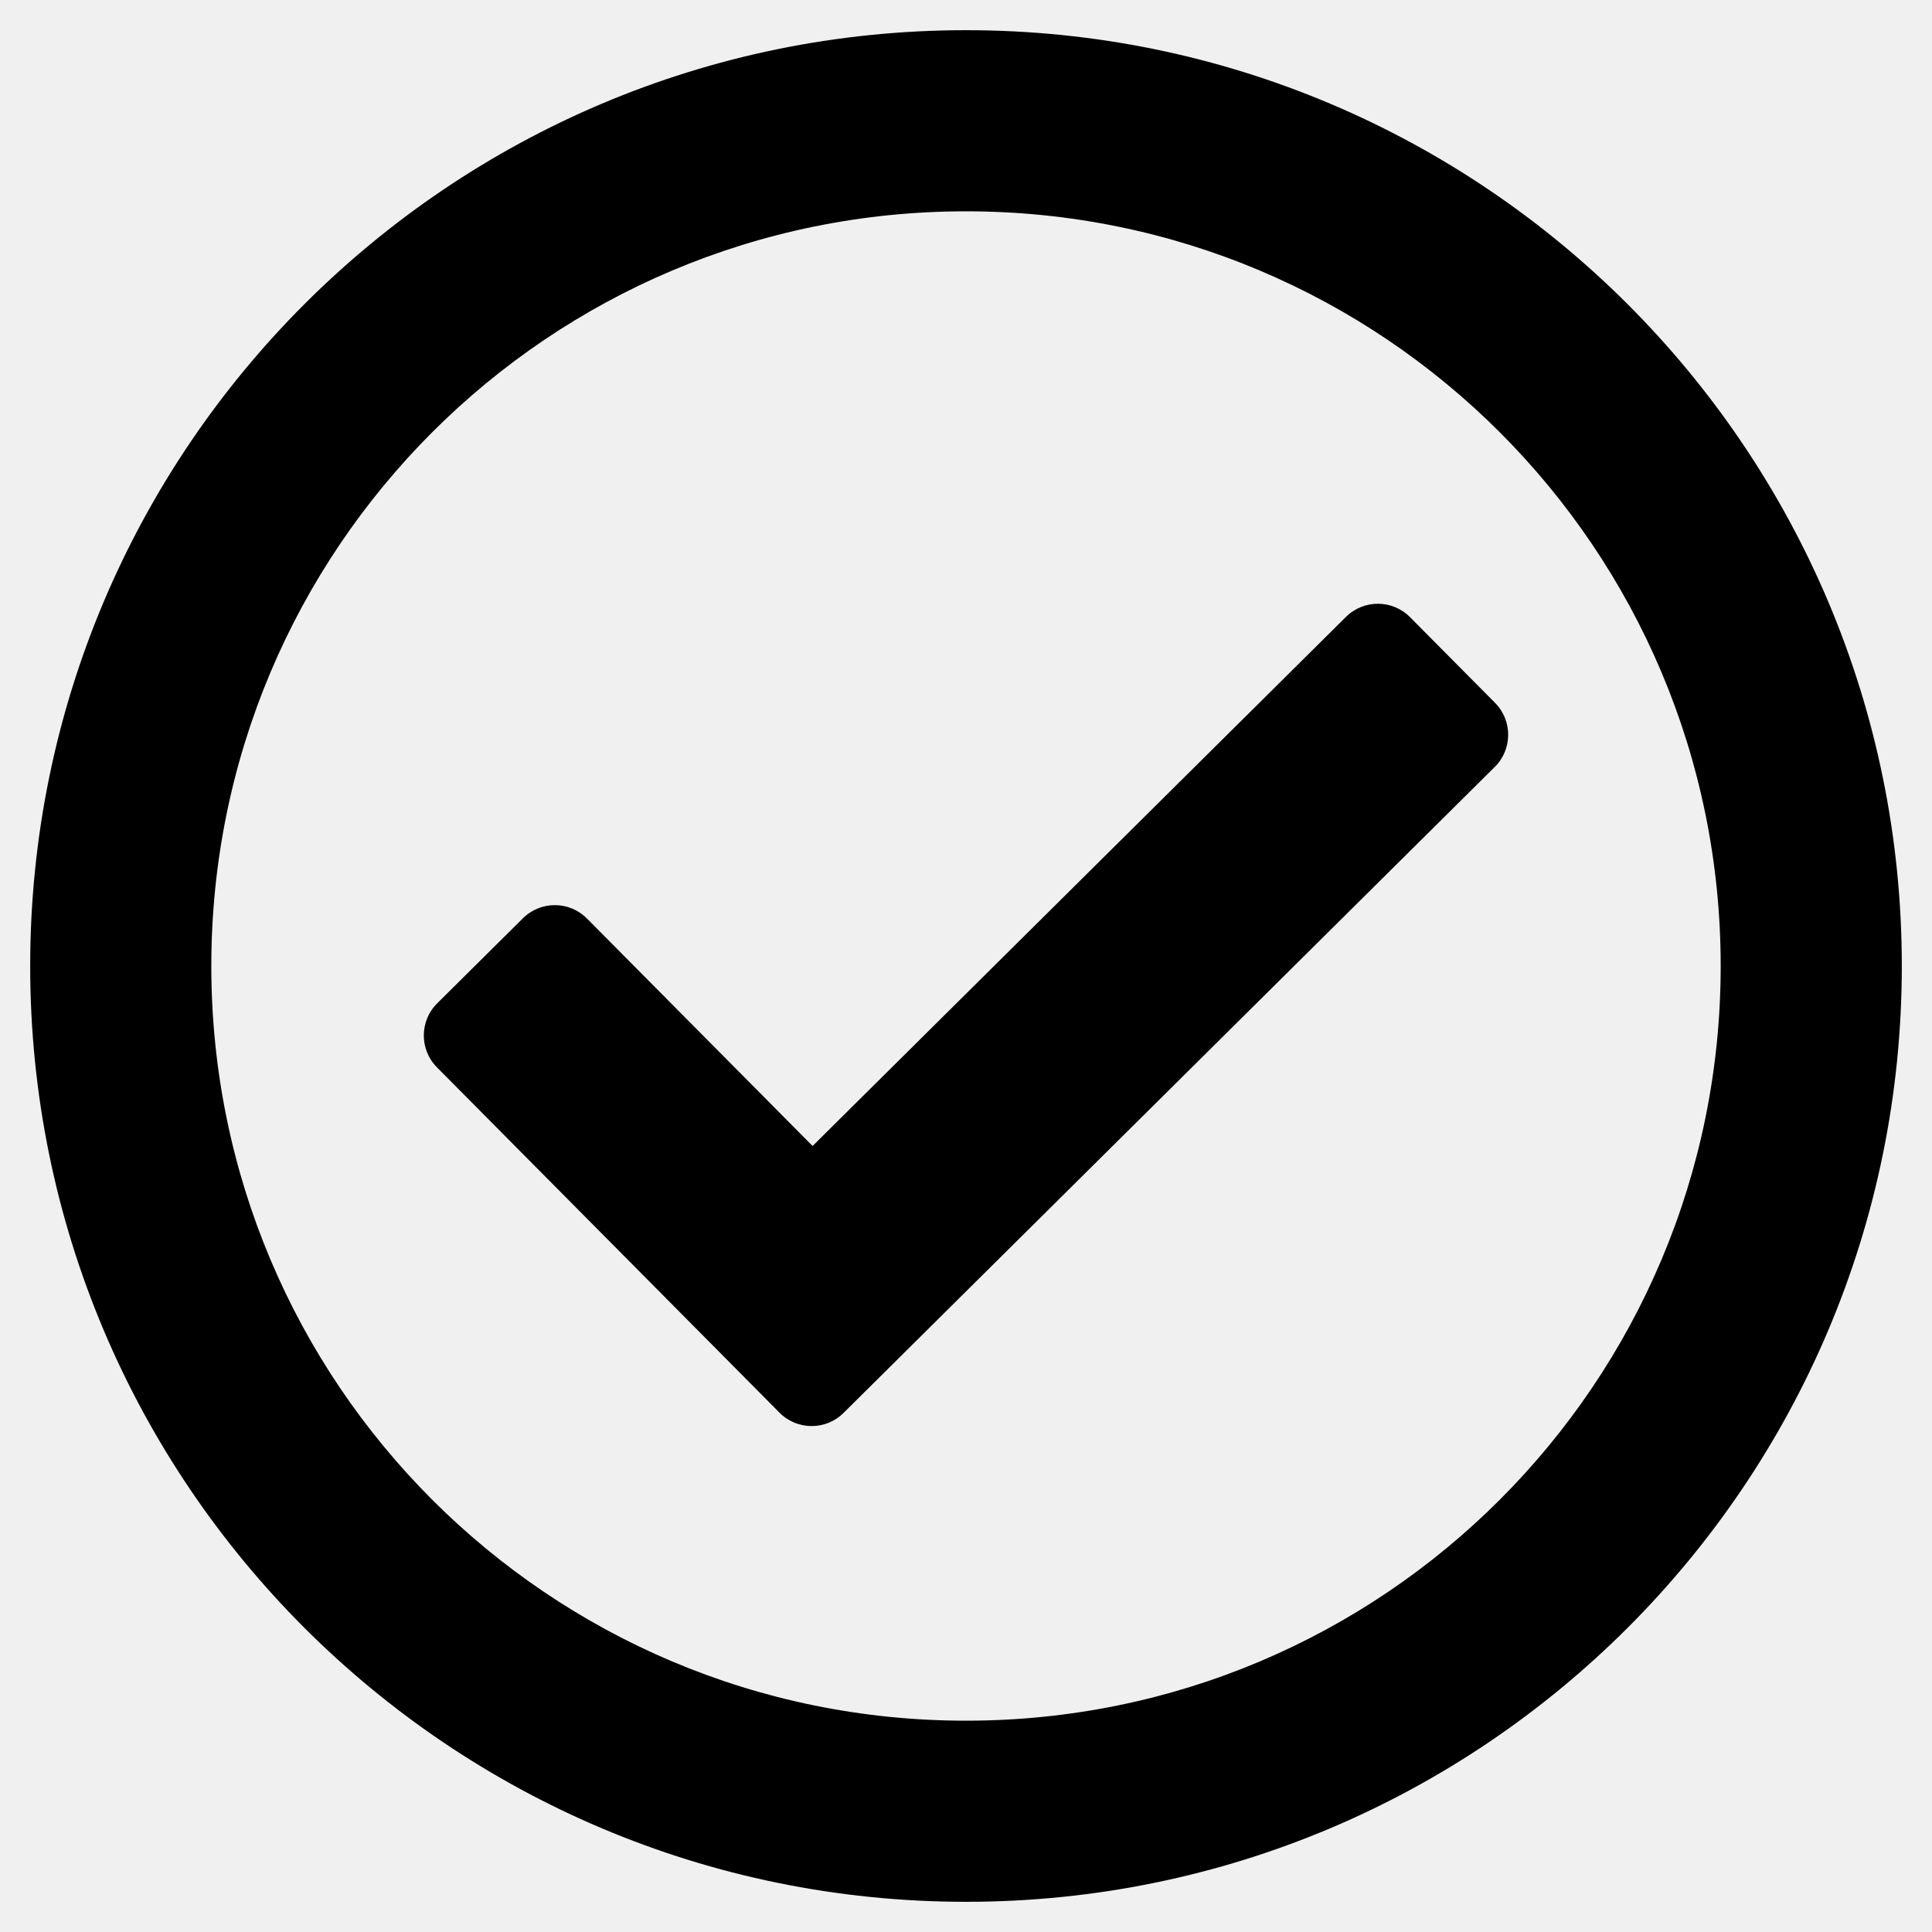
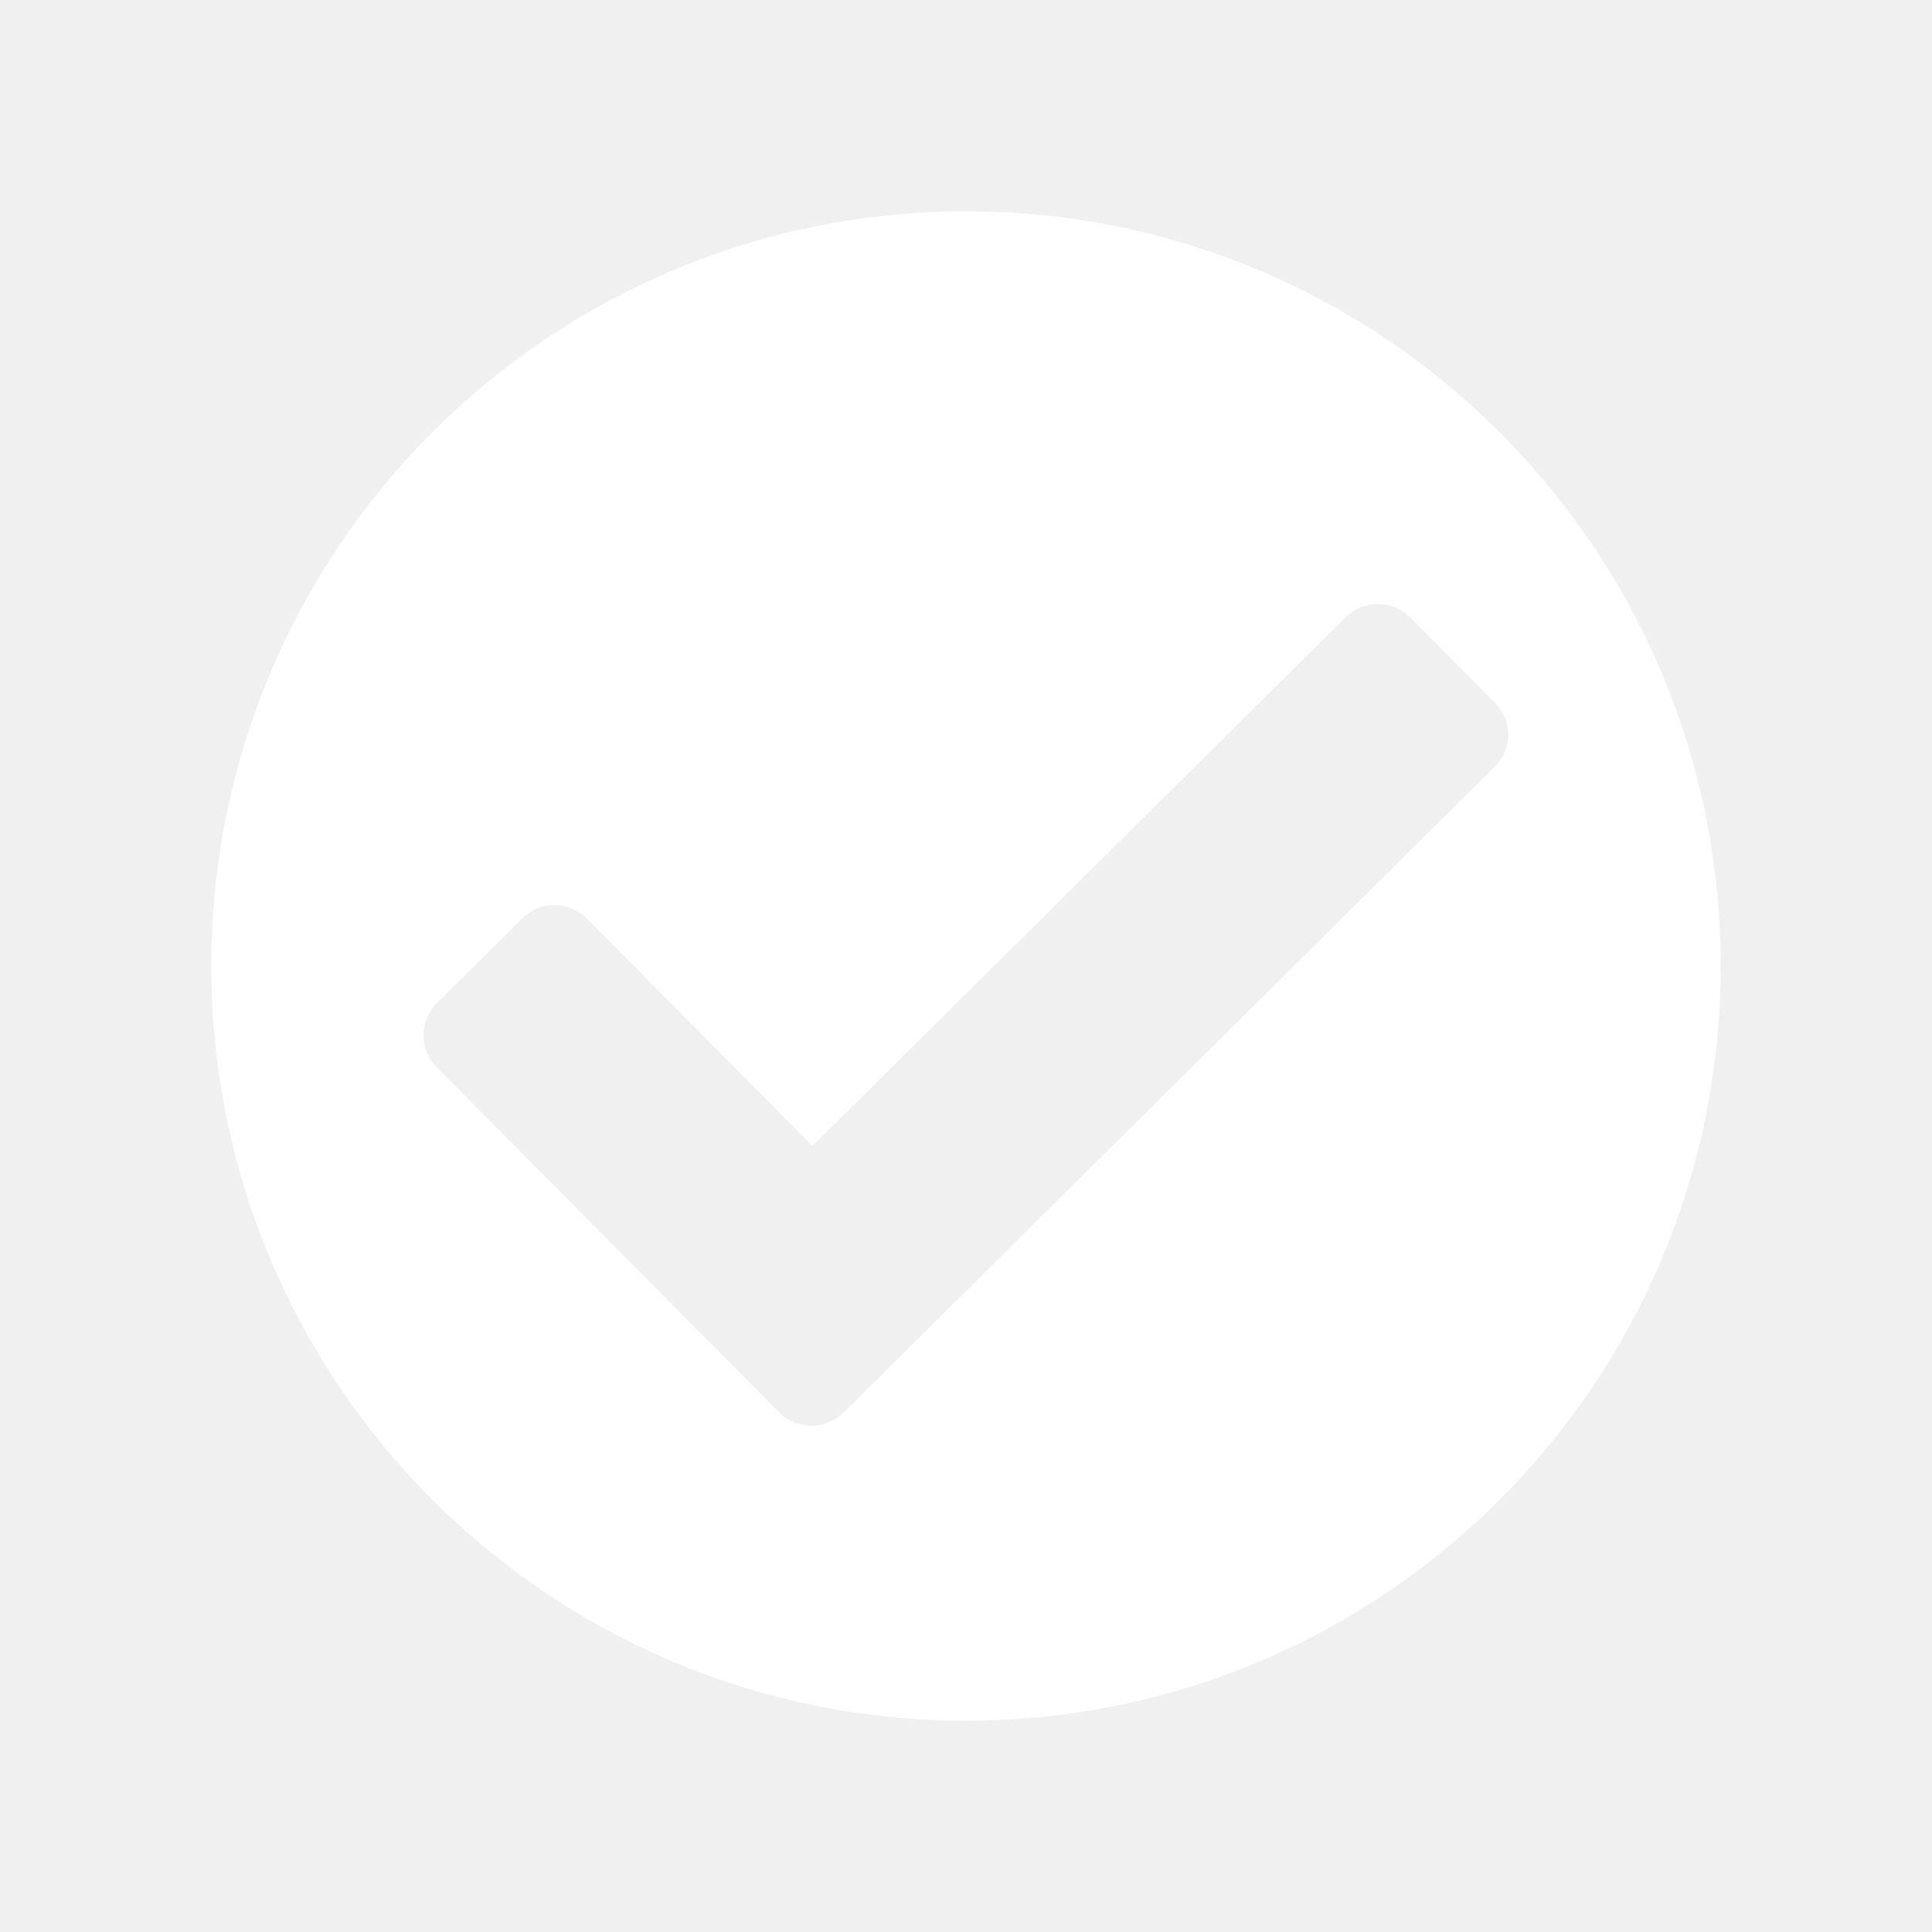
- <svg xmlns="http://www.w3.org/2000/svg" aria-hidden="true" focusable="false" data-prefix="far" data-icon="check-circle" class="svg-inline--fa fa-check-circle fa-w-16" role="img" viewBox="0 0 512 512">
-   <path fill="currentColor" d="M256 8C119.033 8 8 119.033 8 256s111.033 248 248 248 248-111.033 248-248S392.967 8 256 8zm0 48c110.532 0 200 89.451 200 200 0 110.532-89.451 200-200 200-110.532 0-200-89.451-200-200 0-110.532 89.451-200 200-200m140.204 130.267l-22.536-22.718c-4.667-4.705-12.265-4.736-16.97-.068L215.346 303.697l-59.792-60.277c-4.667-4.705-12.265-4.736-16.97-.069l-22.719 22.536c-4.705 4.667-4.736 12.265-.068 16.971l90.781 91.516c4.667 4.705 12.265 4.736 16.97.068l172.589-171.204c4.704-4.668 4.734-12.266.067-16.971z" />
+ <svg xmlns="http://www.w3.org/2000/svg" version="1.1" id="Calque_1" focusable="false" x="0px" y="0px" viewBox="0 0 512 512" style="enable-background:new 0 0 512 512;" xml:space="preserve">
+   <style type="text/css">
+ 	.st0{fill:#FFFFFF;}
+ </style>
+   <path class="st0" d="M256,56c110.5,0,200,89.5,200,200c0,110.5-89.5,200-200,200c-110.5,0-200-89.5-200-200  C56,145.5,145.5,56,256,56 M396.2,186.3l-22.5-22.7c-4.7-4.7-12.3-4.7-17-0.1L215.3,303.7l-59.8-60.3c-4.7-4.7-12.3-4.7-17-0.1  l-22.7,22.5c-4.7,4.7-4.7,12.3-0.1,17l90.8,91.5c4.7,4.7,12.3,4.7,17,0.1l172.6-171.2C400.8,198.6,400.9,191,396.2,186.3  L396.2,186.3z" />
</svg>
